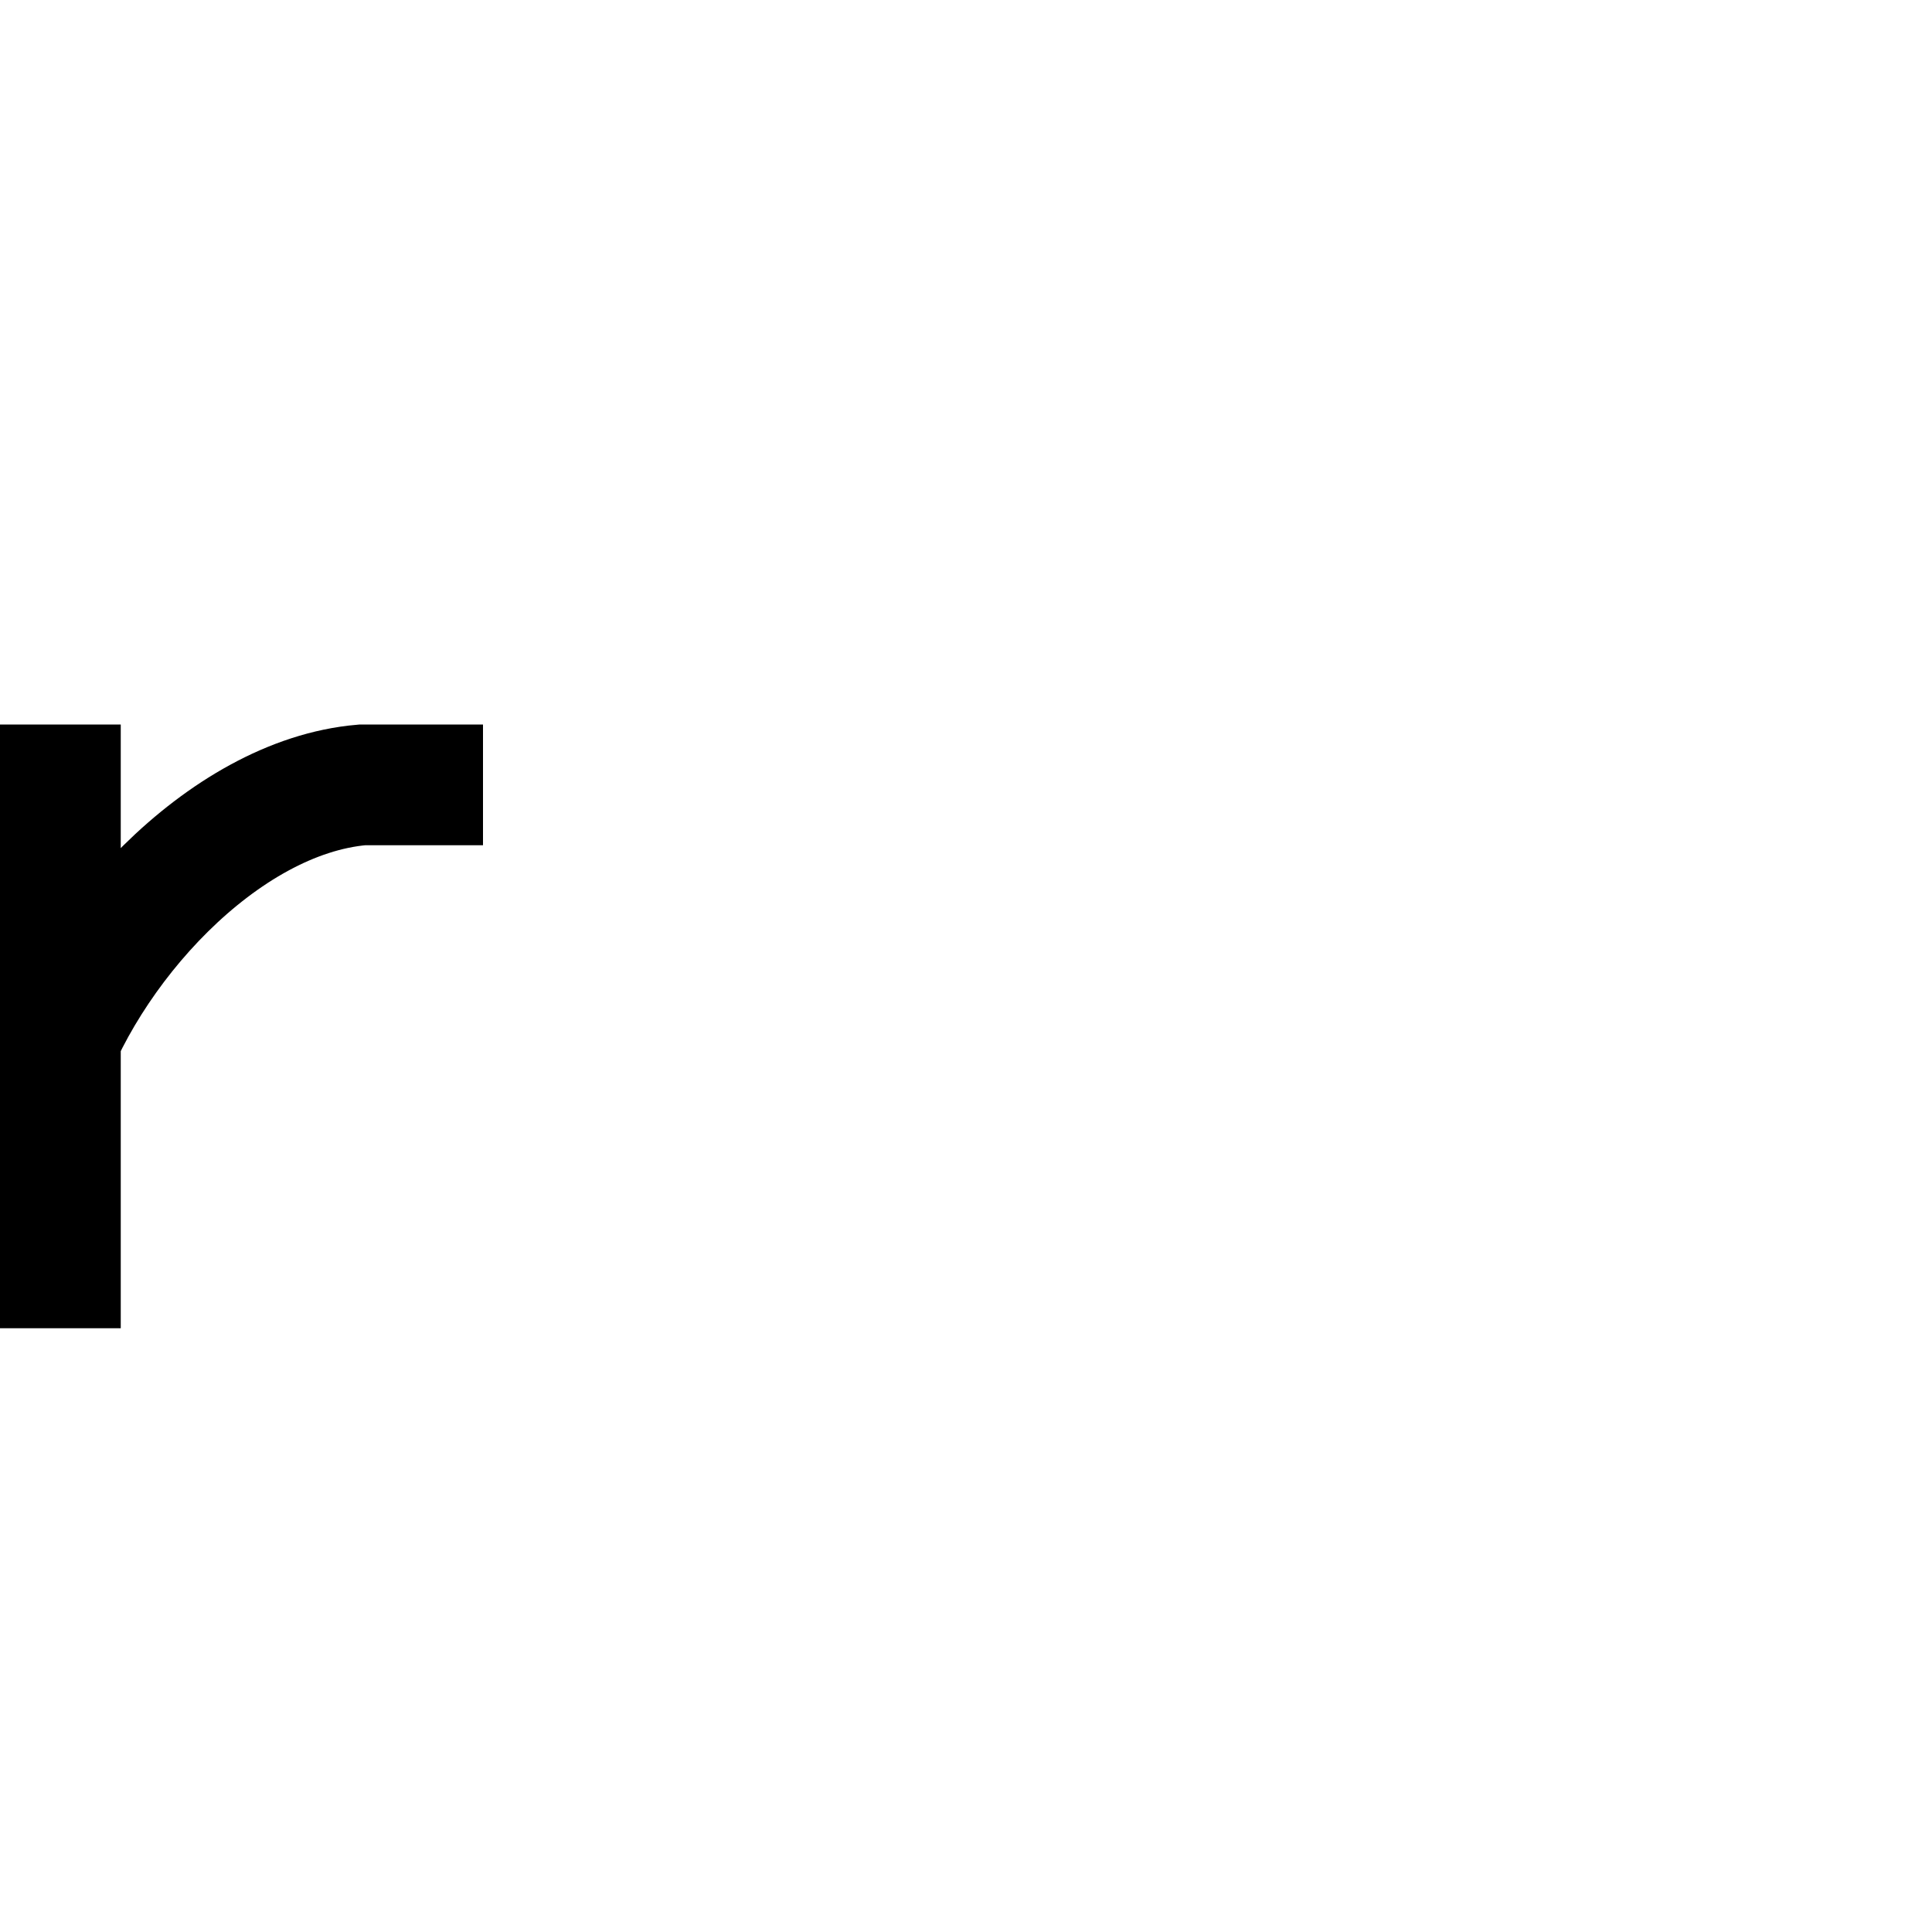
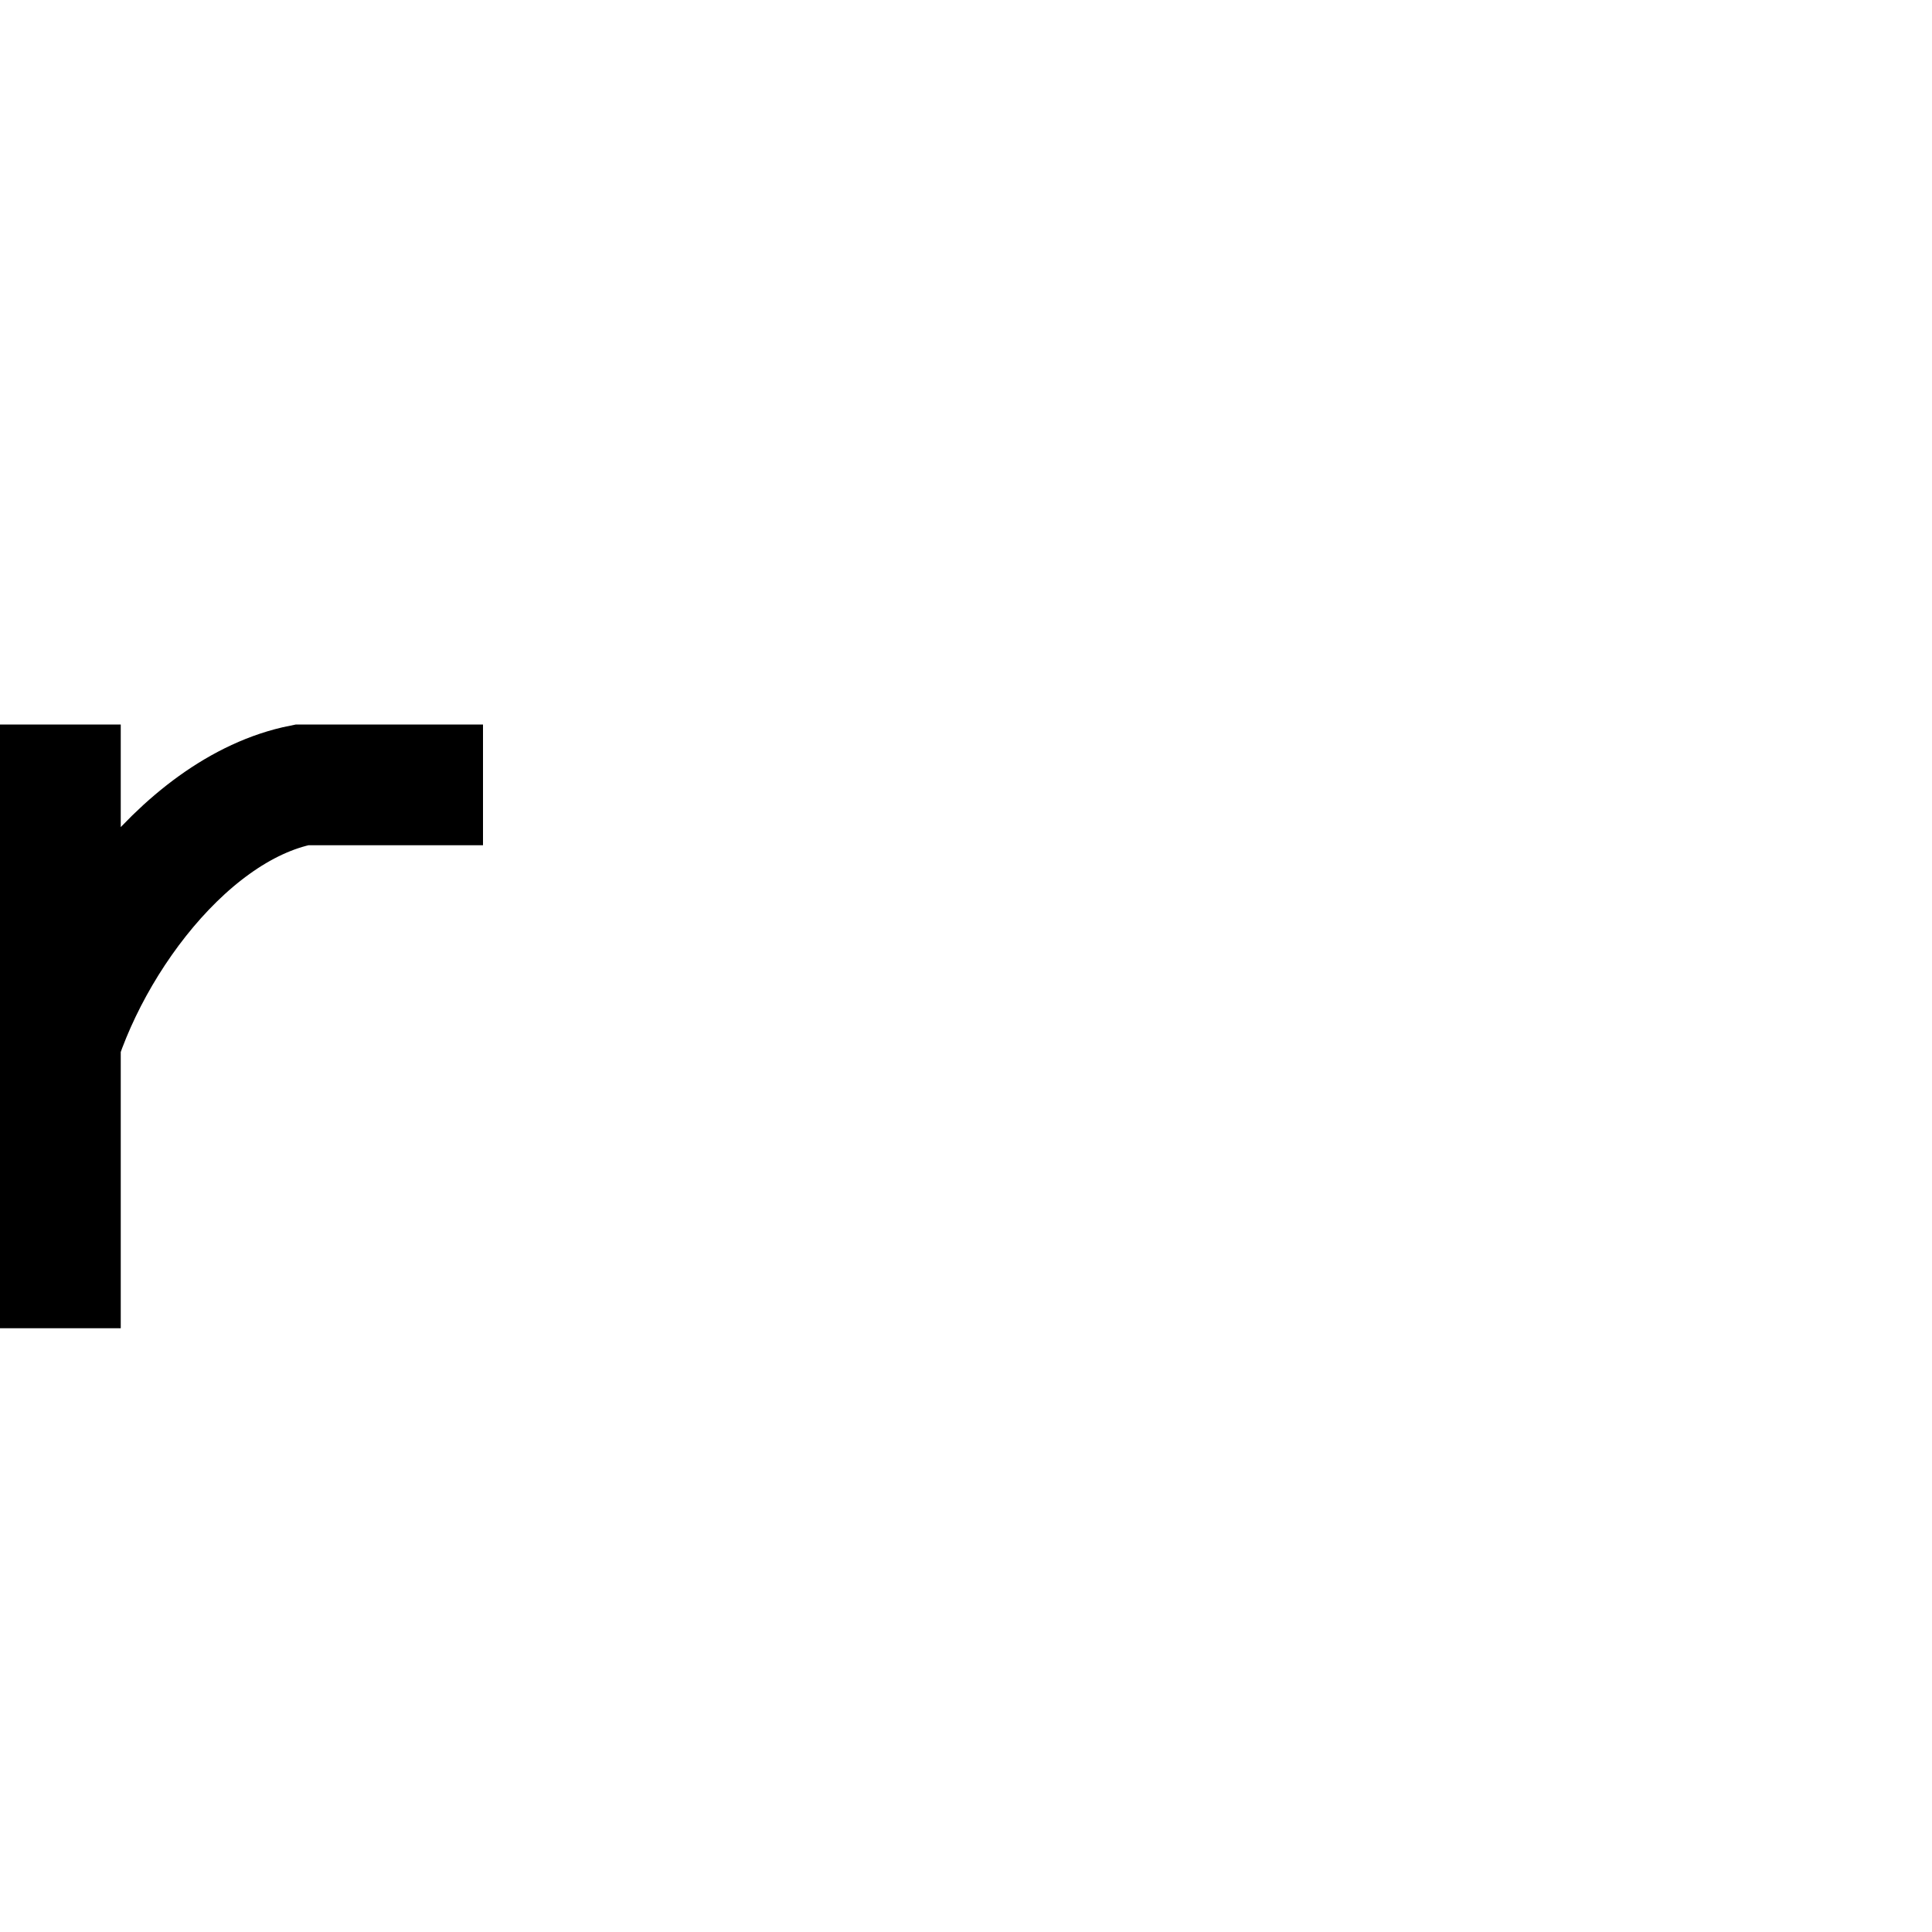
<svg xmlns="http://www.w3.org/2000/svg" viewBox="0 0 16 16" width="160" height="160">
-   <path d="M0.500 6.000 C0.500 7.333 0.500 9.667 0.500 11.000  M0.349 8.977 C0.701 7.866 1.839 6.600 3.000 6.500 C3.167 6.500 3.833 6.500 4.000 6.500 " fill="none" stroke="#000" stroke-width="1.0" stroke-linecap="butt" stroke-linejoin="miter" stroke-miterlimit="4" />
+   <path d="M0.500 6.000 C0.500 7.333 0.500 9.667 0.500 11.000  M0.402 8.990 C0.603 7.981 1.490 6.701 2.500 6.500 C2.833 6.500 3.667 6.500 4.000 6.500 " fill="none" stroke="#000" stroke-width="1.0" stroke-linecap="butt" stroke-linejoin="miter" stroke-miterlimit="4" />
</svg>
